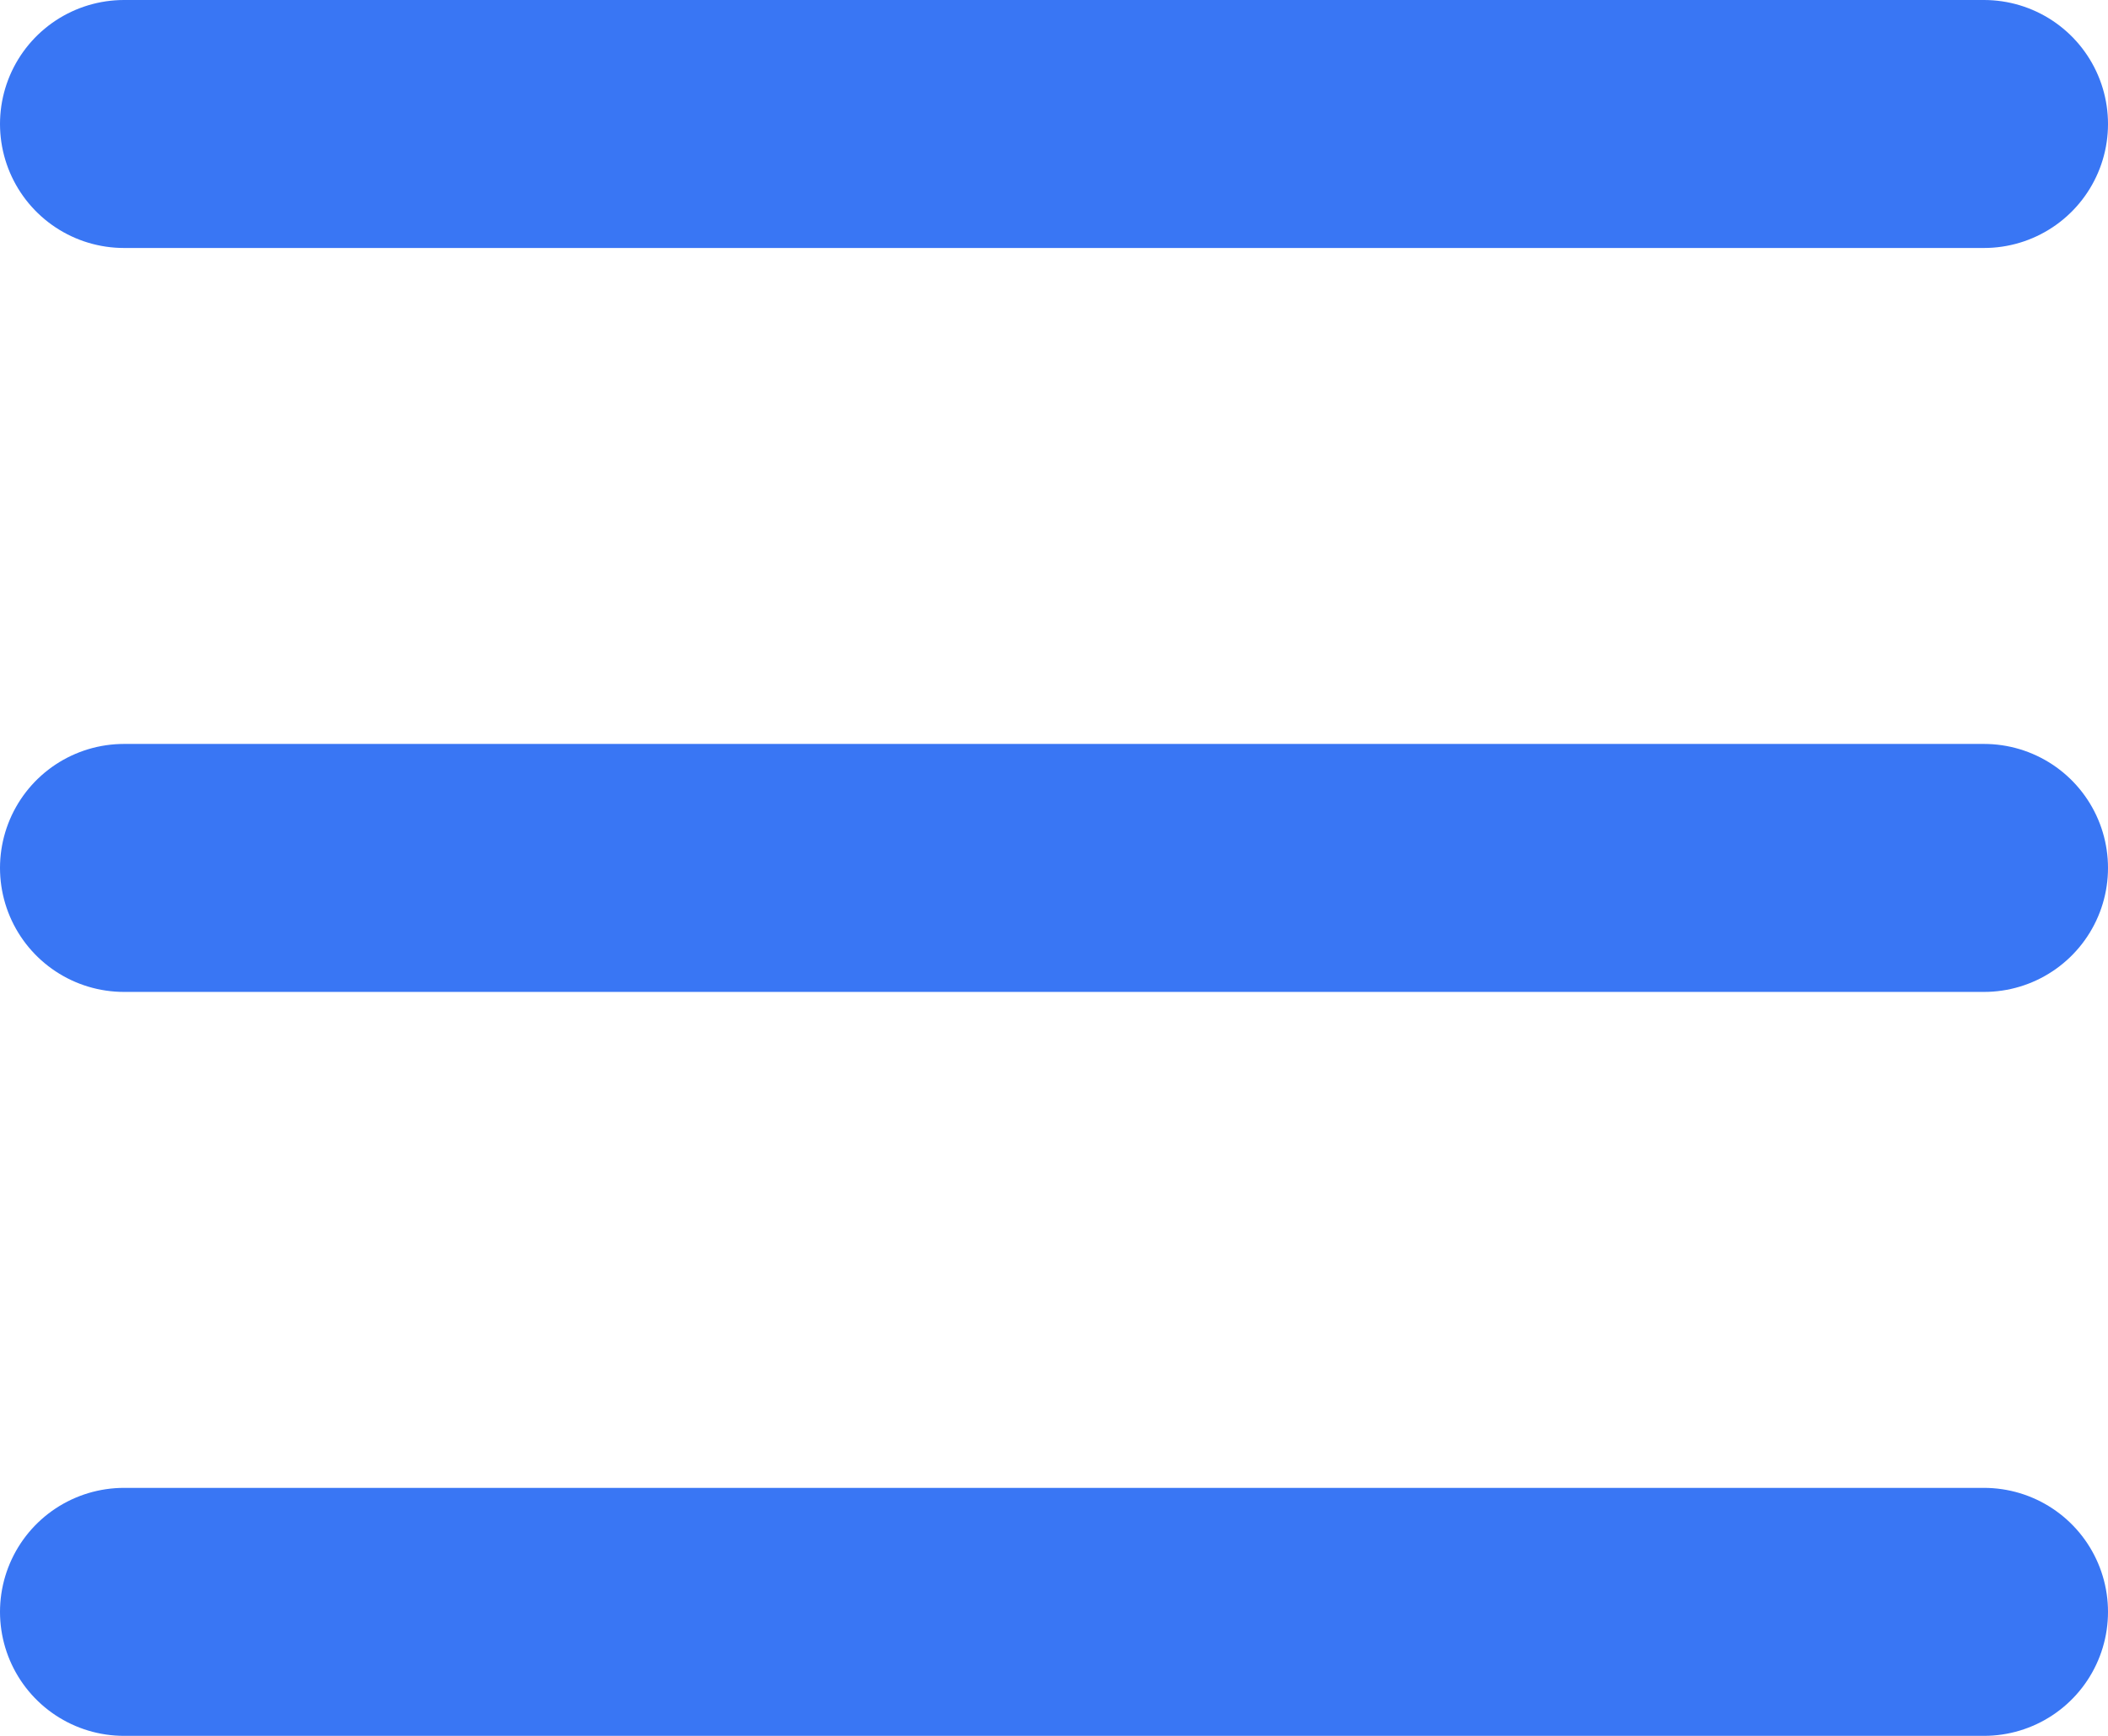
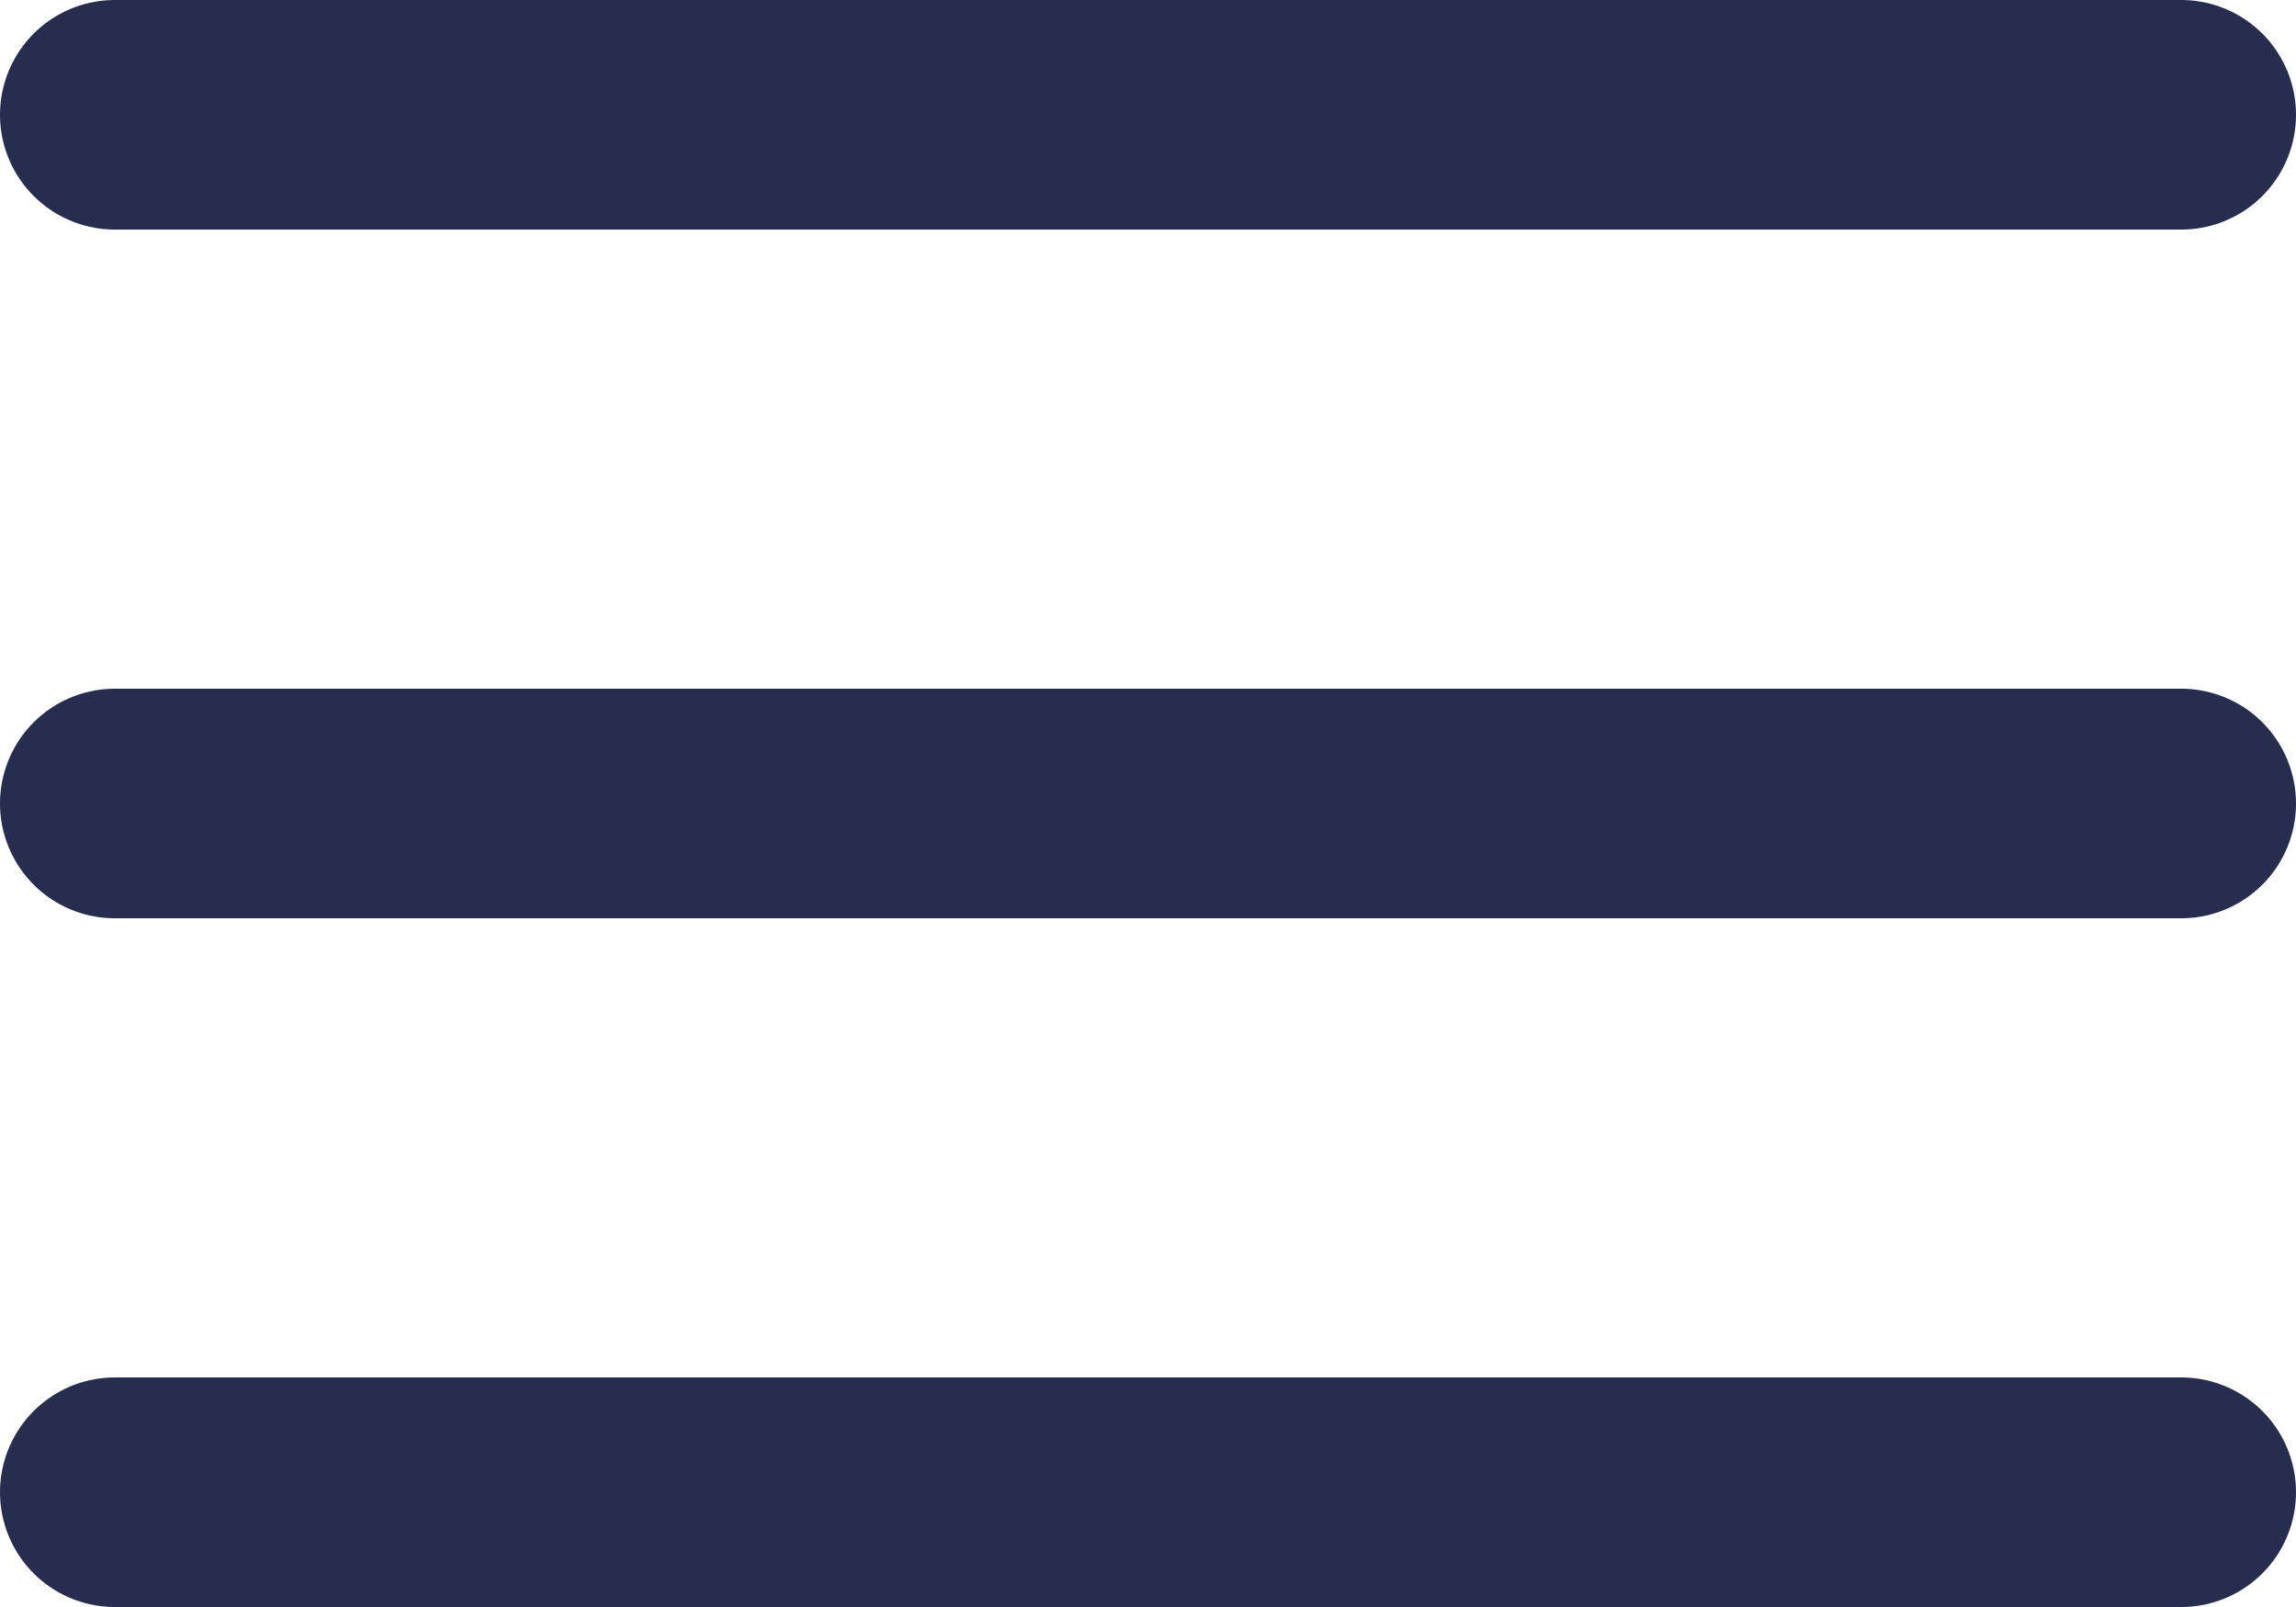
- <svg xmlns="http://www.w3.org/2000/svg" width="17" height="14" viewBox="0 0 17 14" fill="none">
-   <line x1="1" y1="1" x2="16" y2="1" stroke="#3976F4" stroke-width="2" stroke-linecap="round" />
-   <line x1="1" y1="7" x2="16" y2="7" stroke="#3976F4" stroke-width="2" stroke-linecap="round" />
-   <line x1="1" y1="13" x2="16" y2="13" stroke="#3976F4" stroke-width="2" stroke-linecap="round" />
+ <svg xmlns="http://www.w3.org/2000/svg" width="20" height="14" viewBox="0 0 20 14" fill="none">
+   <line x1="1" y1="1" x2="19" y2="1" stroke="#272D4E" stroke-width="2" stroke-linecap="round" />
+   <line x1="1" y1="7" x2="19" y2="7" stroke="#272D4E" stroke-width="2" stroke-linecap="round" />
+   <line x1="1" y1="13" x2="19" y2="13" stroke="#272D4E" stroke-width="2" stroke-linecap="round" />
</svg>
